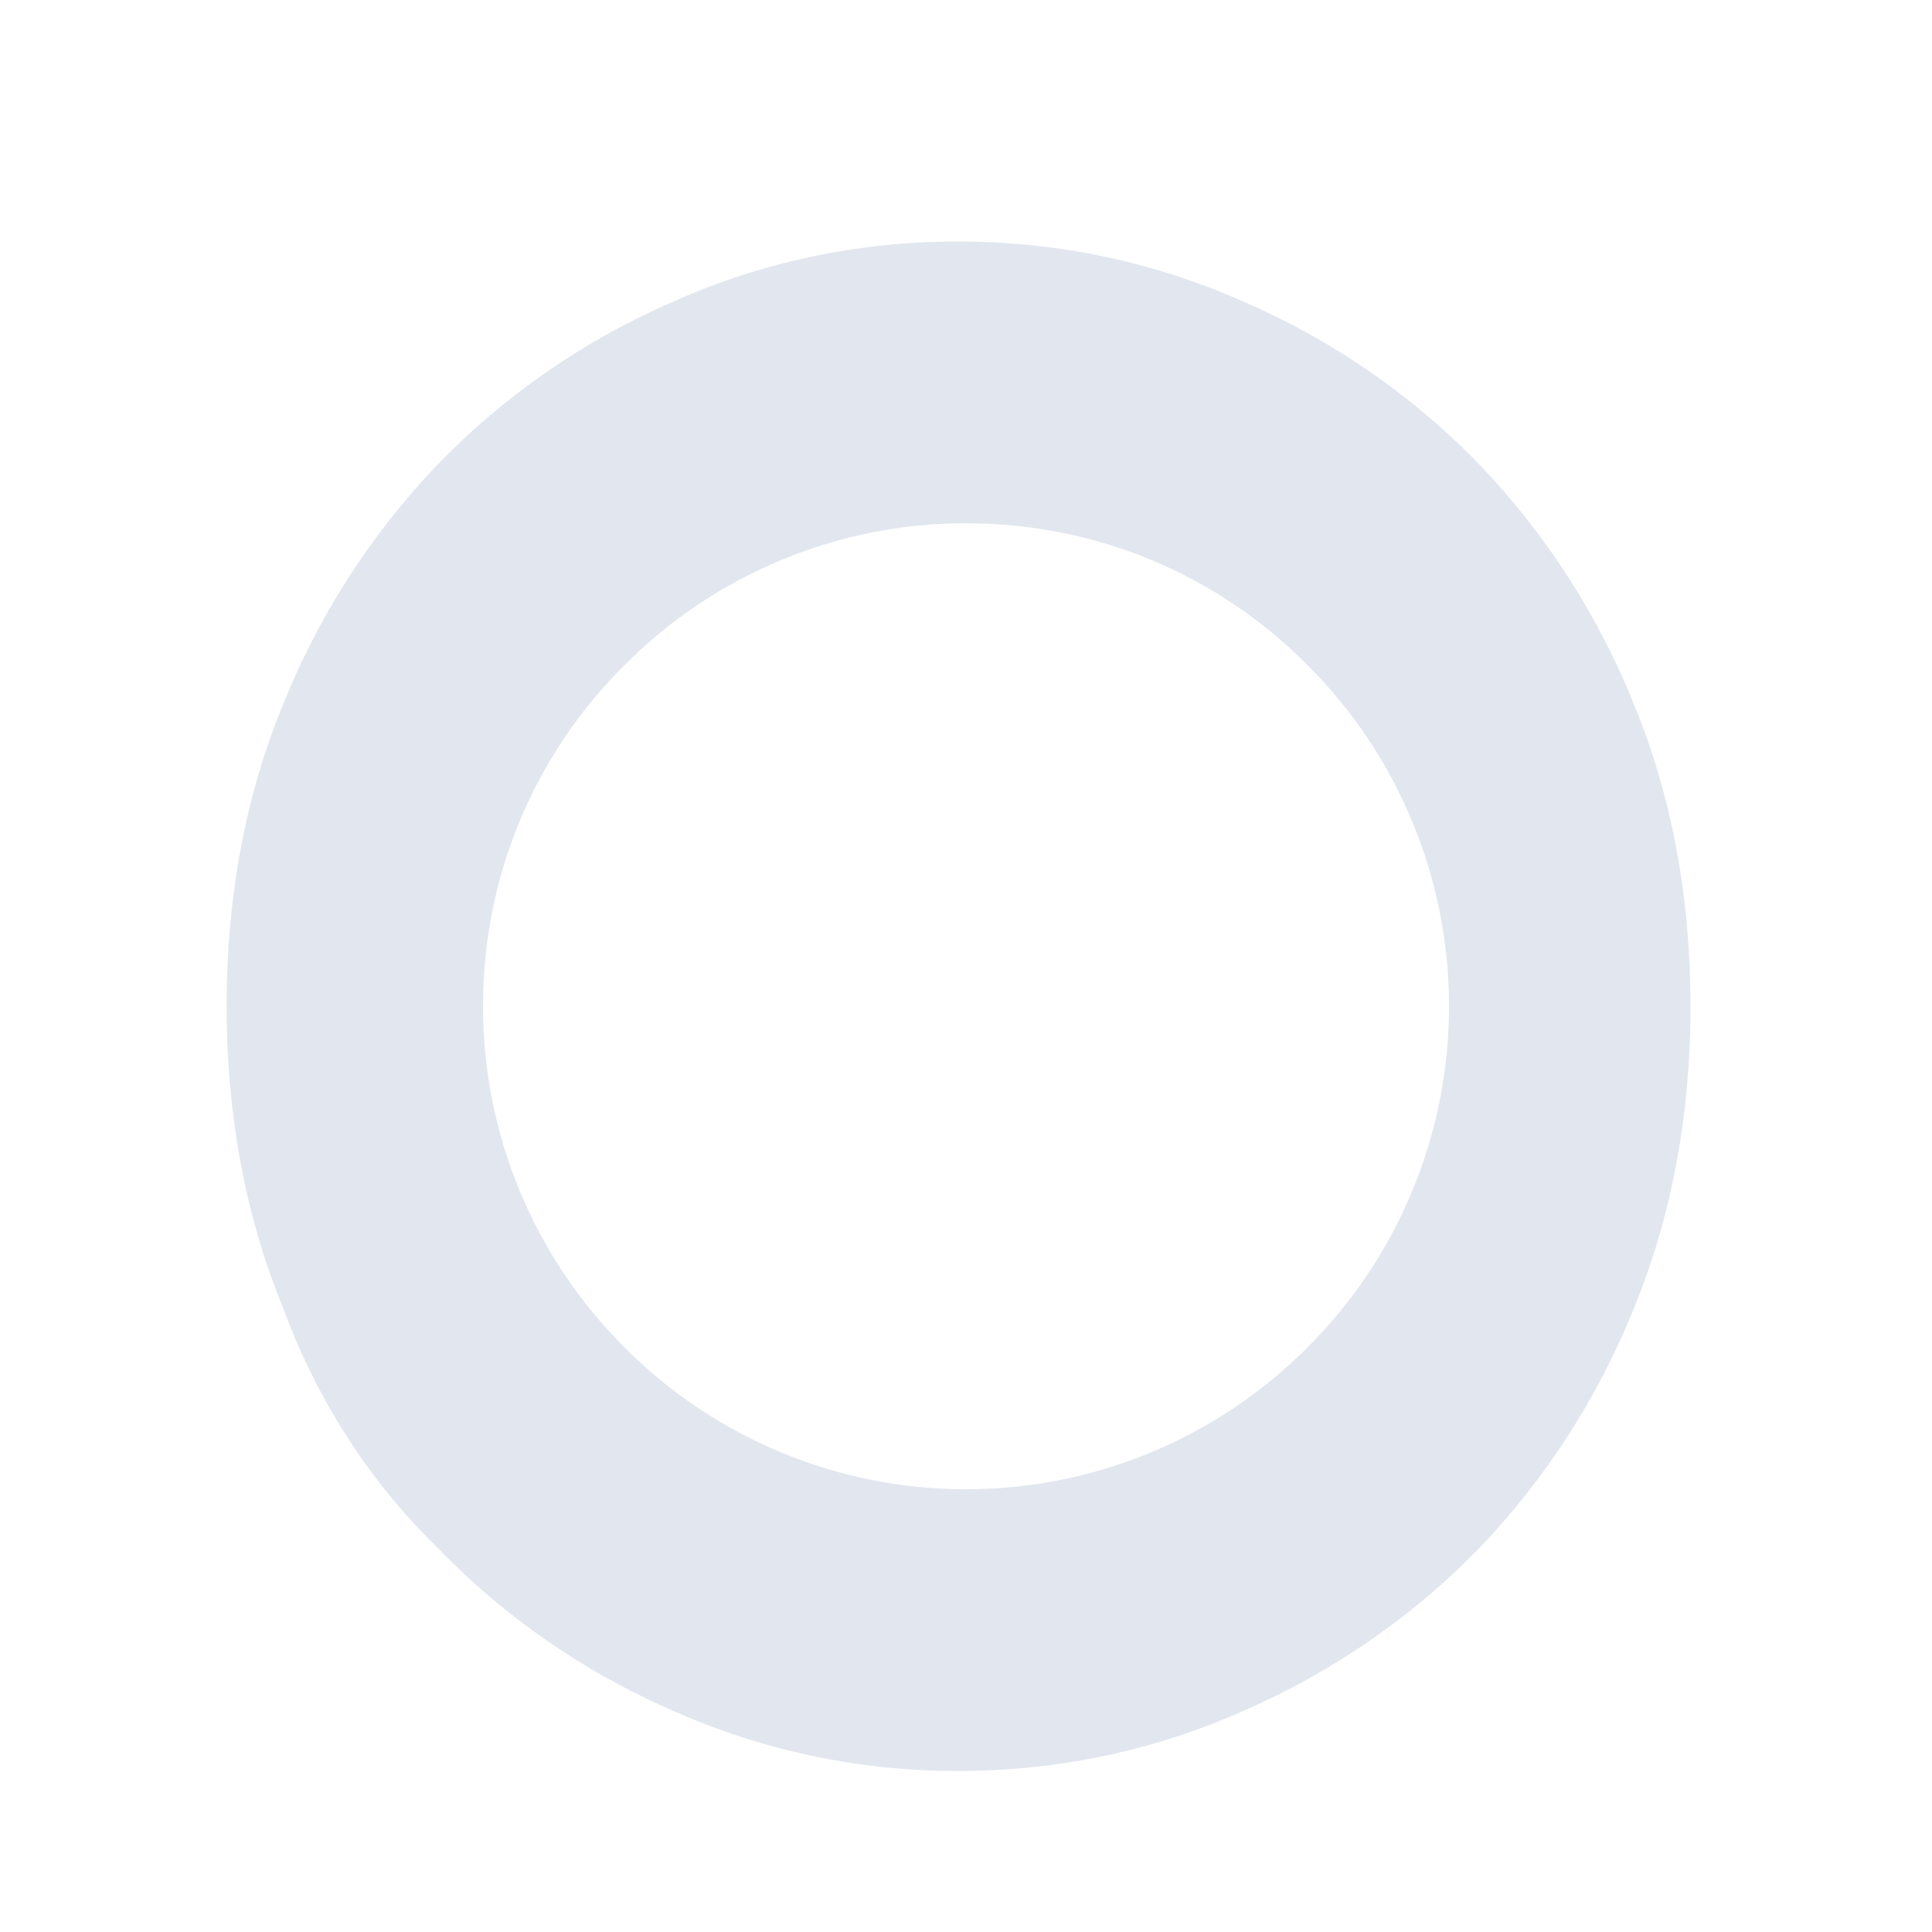
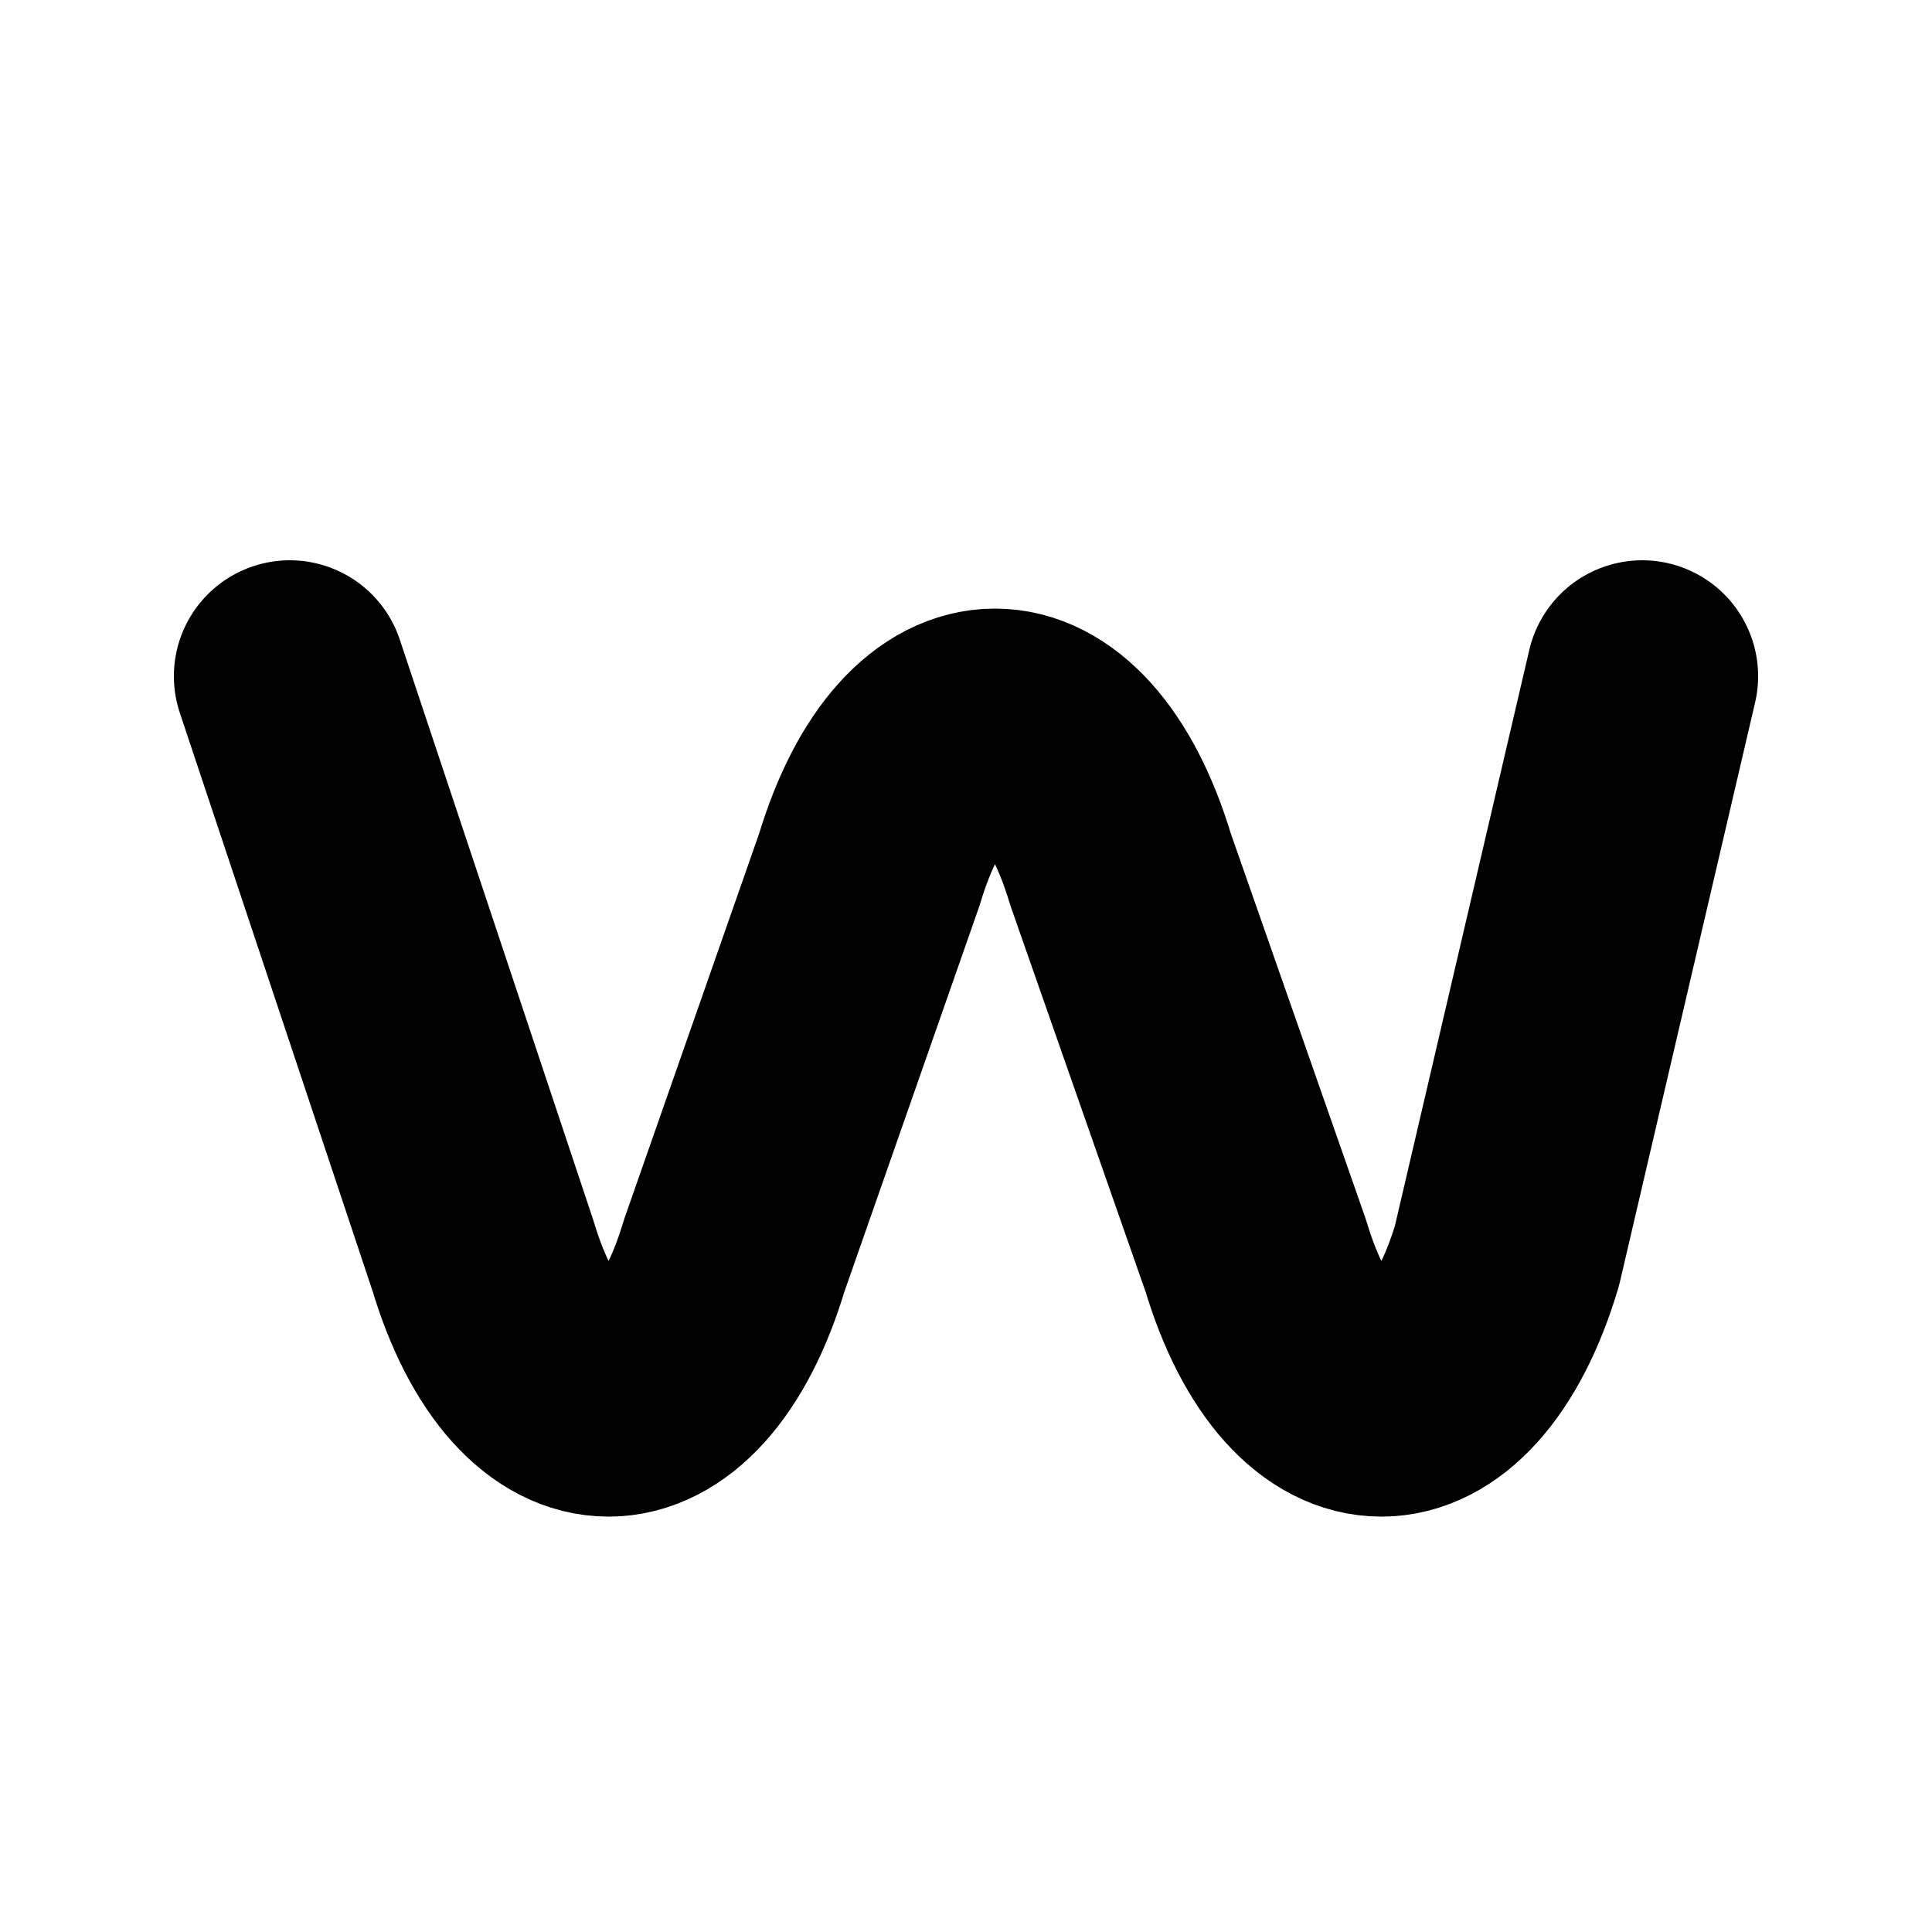
- <svg xmlns="http://www.w3.org/2000/svg" viewBox="0 0 24 24" fill="#e2e6ef">
-   <path d="M3.515 16.243c.418 1.14 1.07 2.152 1.906 2.97a9.093 9.093 0 0 0 2.906 2.024c1.11.5 2.316.763 3.574.763 1.26 0 2.47-.262 3.58-.763a9.176 9.176 0 0 0 2.912-2.023 9.347 9.347 0 0 0 1.907-2.97C20.77 15.098 21 13.84 21 12.5s-.229-2.598-.7-3.744a9.347 9.347 0 0 0-1.907-2.97 9.093 9.093 0 0 0-2.911-2.023C14.37 3.262 13.16 3 11.9 3c-1.258 0-2.464.262-3.574.763a9.093 9.093 0 0 0-2.906 2.024 9.347 9.347 0 0 0-1.906 2.97C3.044 9.9 2.815 11.16 2.815 12.5s.23 2.596.7 3.743ZM12 6.5c1.66 0 3.16.67 4.24 1.76A5.98 5.98 0 0 1 18 12.5a5.98 5.98 0 0 1-1.76 4.24A5.98 5.98 0 0 1 12 18.5a5.98 5.98 0 0 1-4.24-1.76A5.98 5.98 0 0 1 6 12.5c0-1.66.67-3.16 1.76-4.24A5.98 5.98 0 0 1 12 6.5Z" />
+ <svg xmlns="http://www.w3.org/2000/svg" width="100" height="100" viewBox="0 0 100 100" fill="none">
+   <path d="M15 35L25 65C28 75 35 75 38 65L45 45C48 35 55 35 58 45L65 65C68 75 75 75 78 65L85 35" stroke="black" stroke-width="12" stroke-linecap="round" stroke-linejoin="round" />
</svg>
